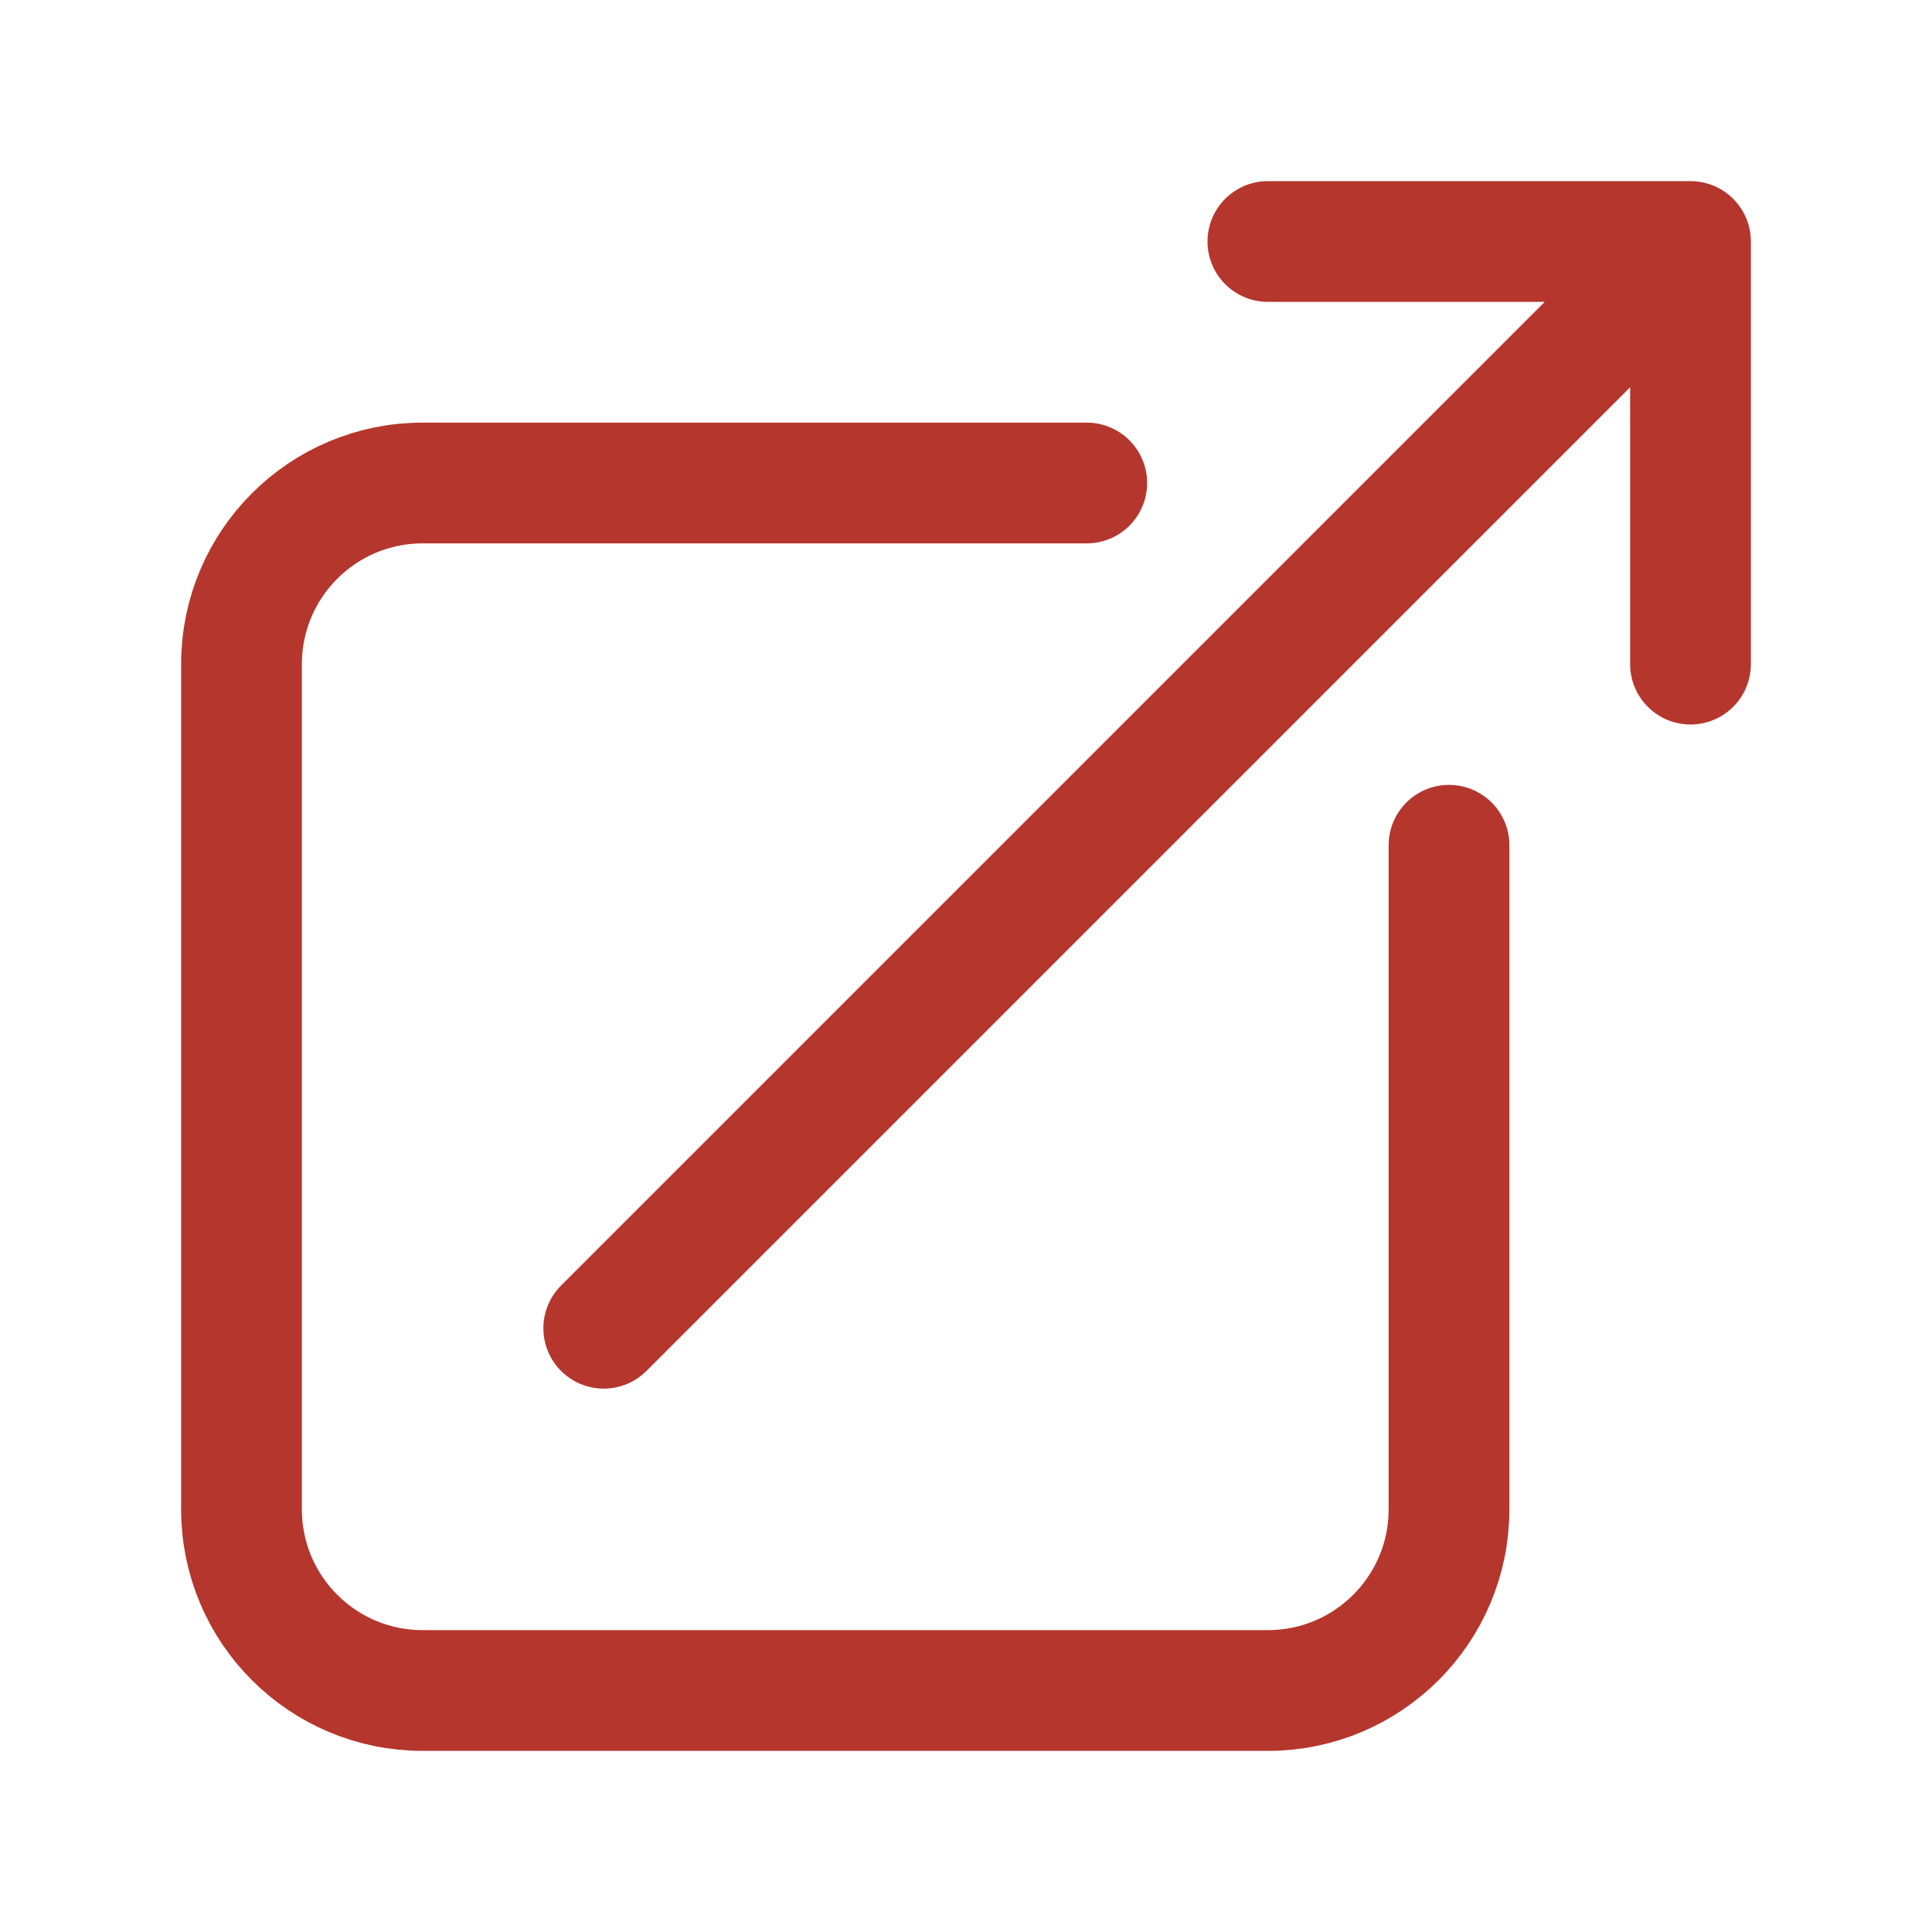
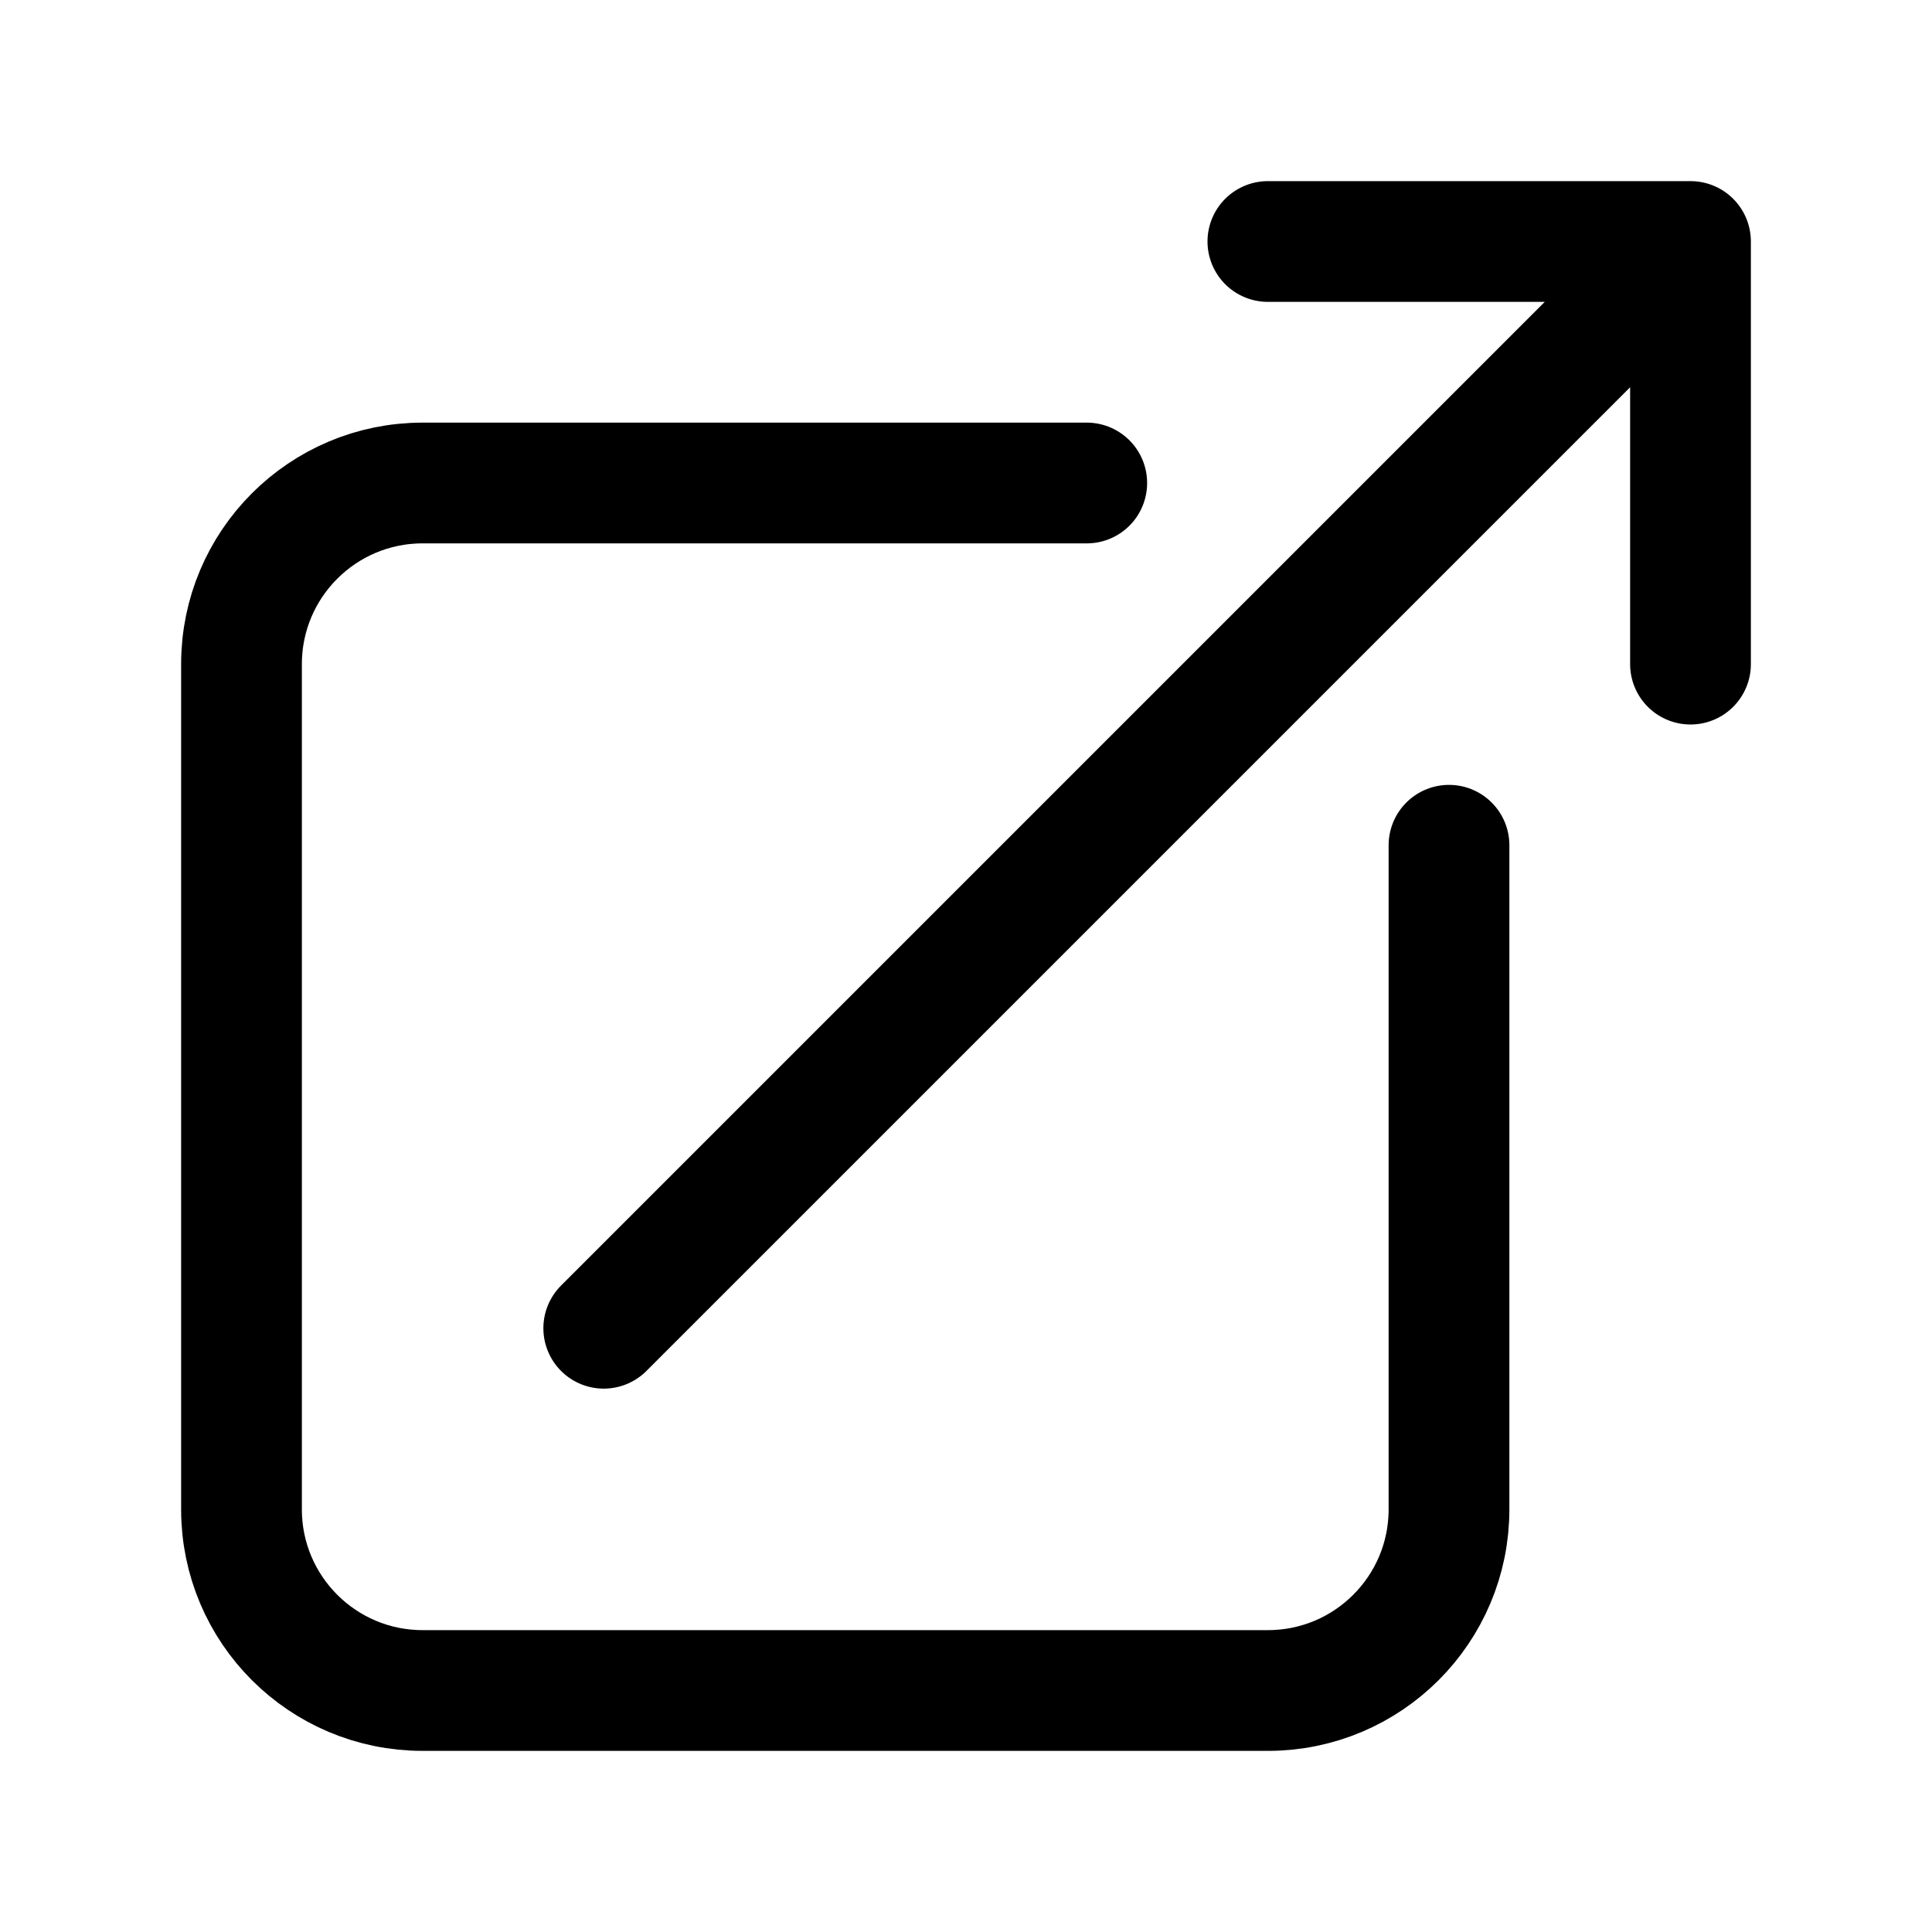
- <svg xmlns="http://www.w3.org/2000/svg" fill="none" viewBox="0 0 24 24" stroke-width="1.5" stroke="currentColor" class="size-6">
-   <path stroke="#B5362D" stroke-linecap="round" stroke-linejoin="round" d="M13.5 6H5.25A2.25 2.25 0 0 0 3 8.25v10.5A2.25 2.25 0 0 0 5.25 21h10.5A2.25 2.25 0 0 0 18 18.75V10.5m-10.5 6L21 3m0 0h-5.25M21 3v5.25" />
+ <svg xmlns="http://www.w3.org/2000/svg" fill="none" viewBox="0 0 24 24" stroke-width="1.5" stroke="currentColor">
+   <path stroke="currentColor" stroke-linecap="round" stroke-linejoin="round" d="M13.5 6H5.25A2.25 2.25 0 0 0 3 8.25v10.5A2.25 2.25 0 0 0 5.25 21h10.5A2.25 2.25 0 0 0 18 18.75V10.5m-10.5 6L21 3m0 0h-5.25M21 3v5.25" />
</svg>
